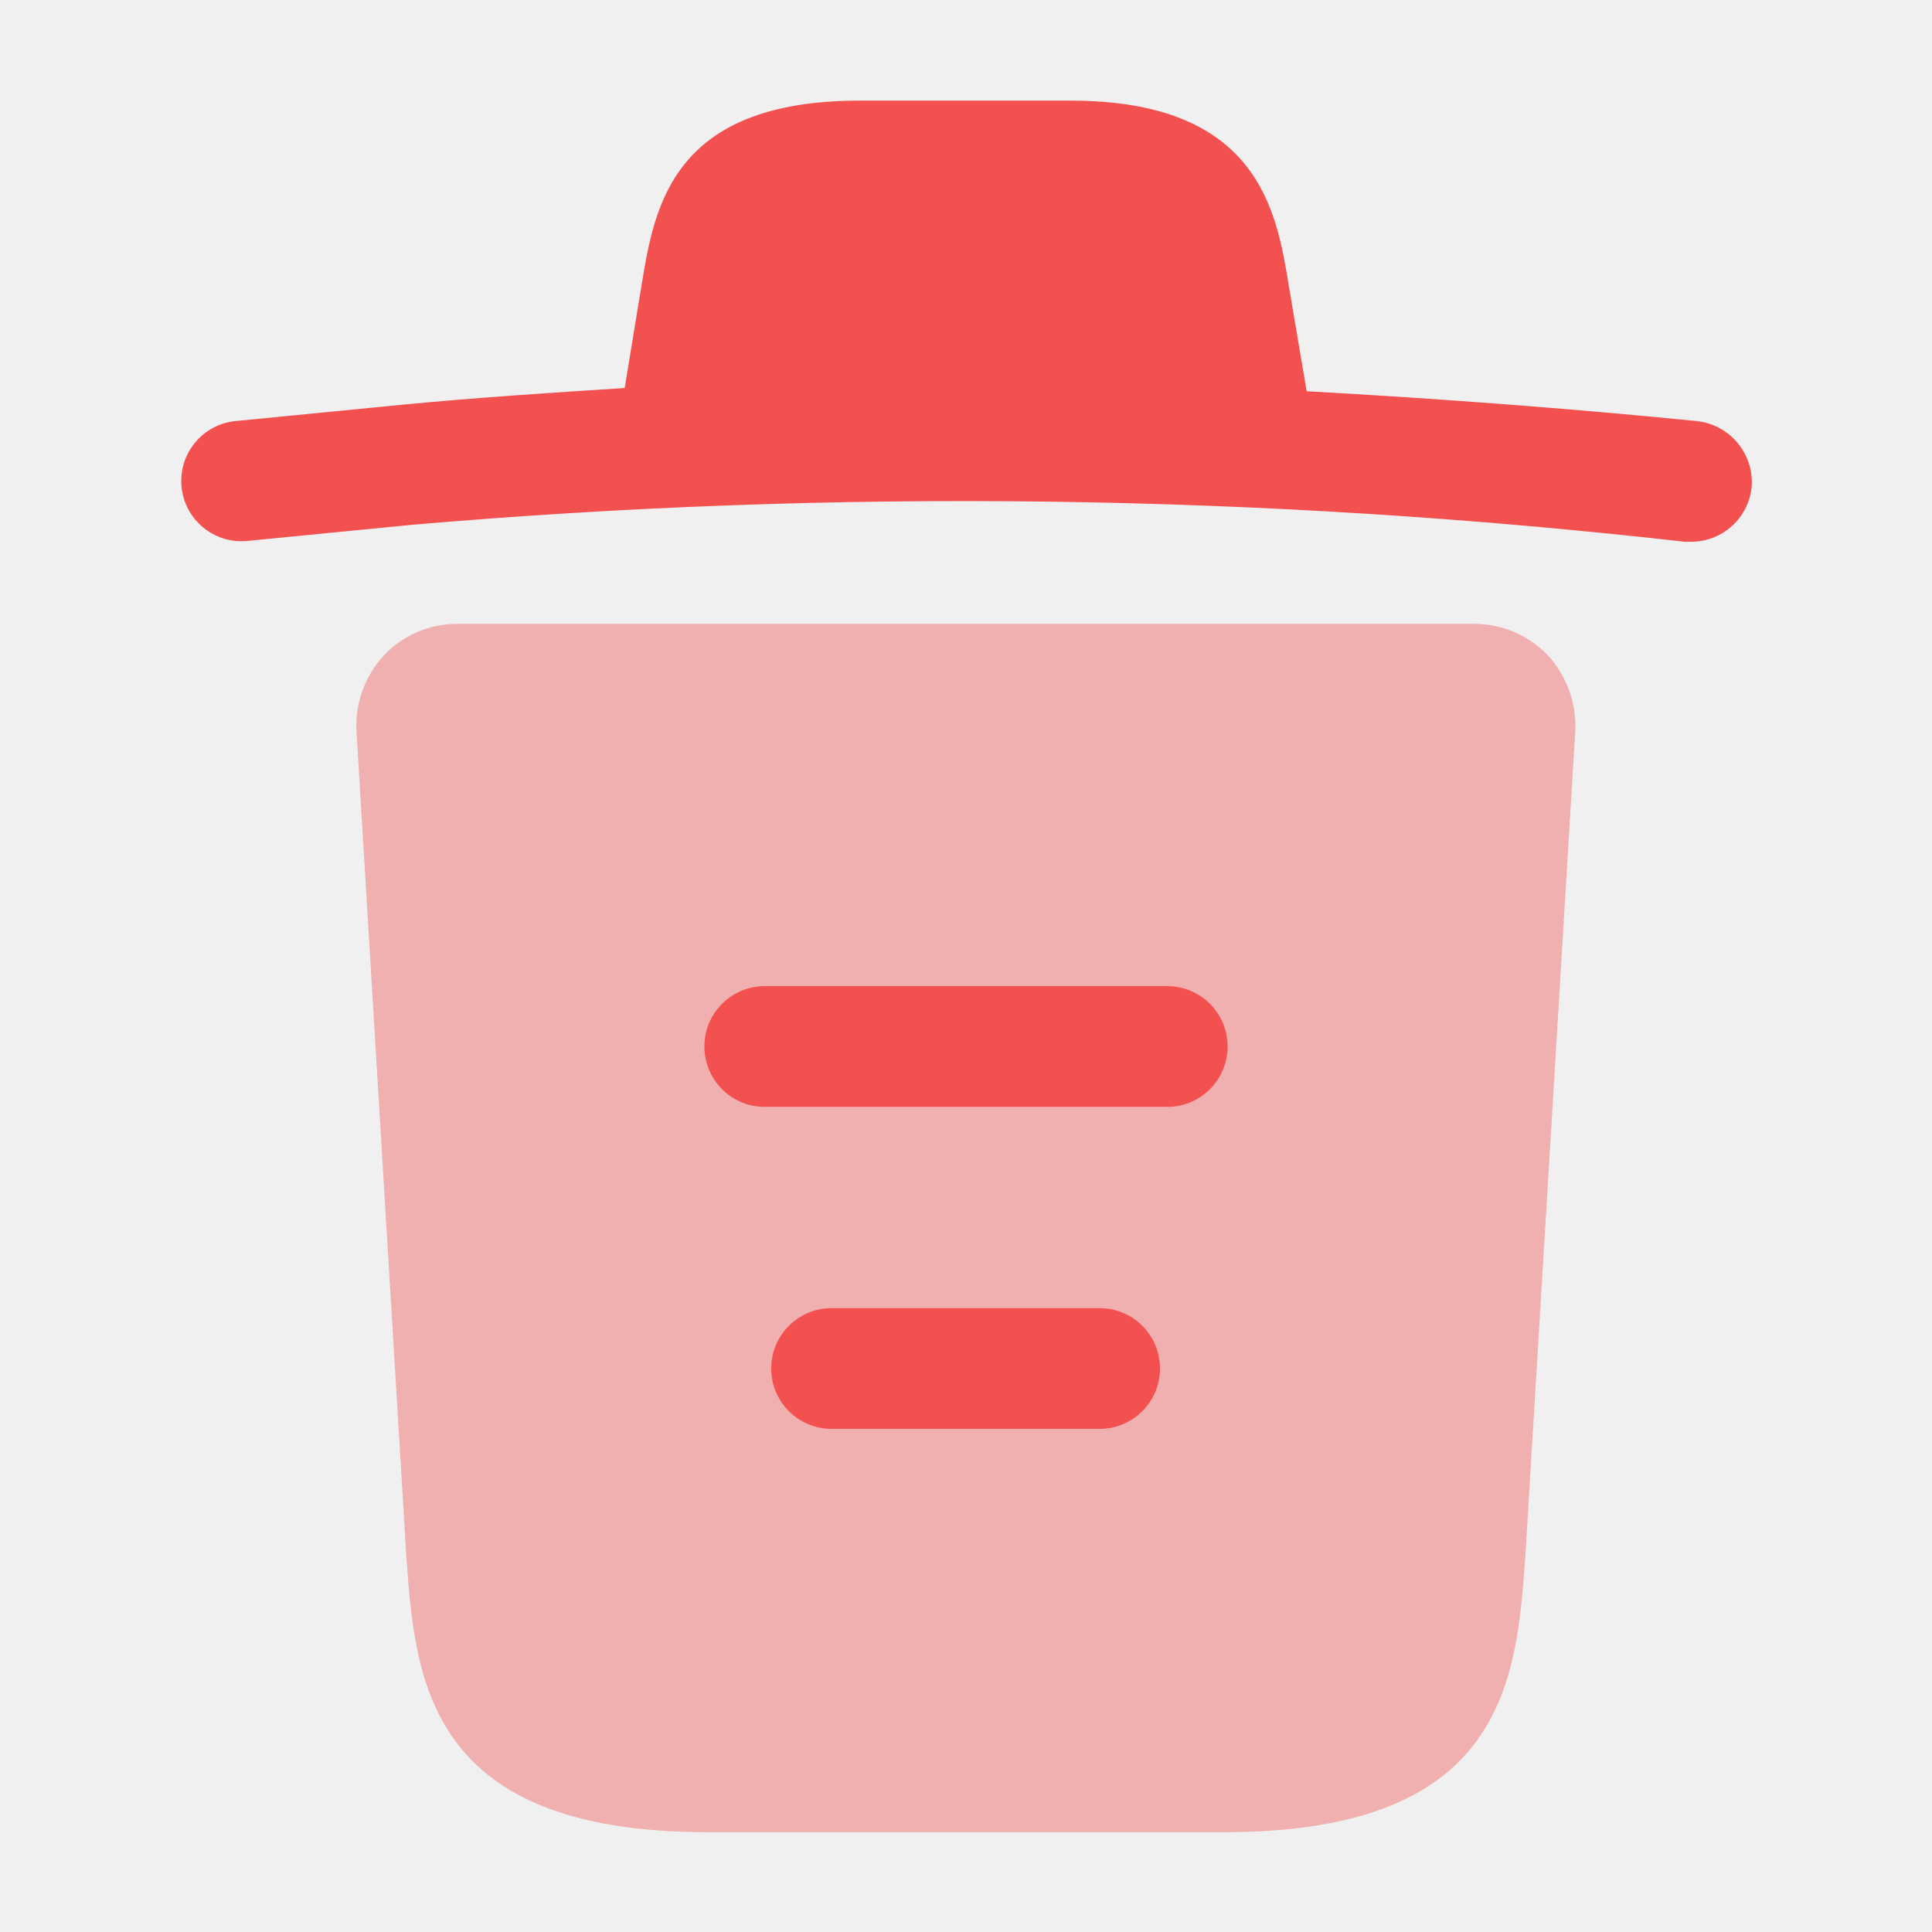
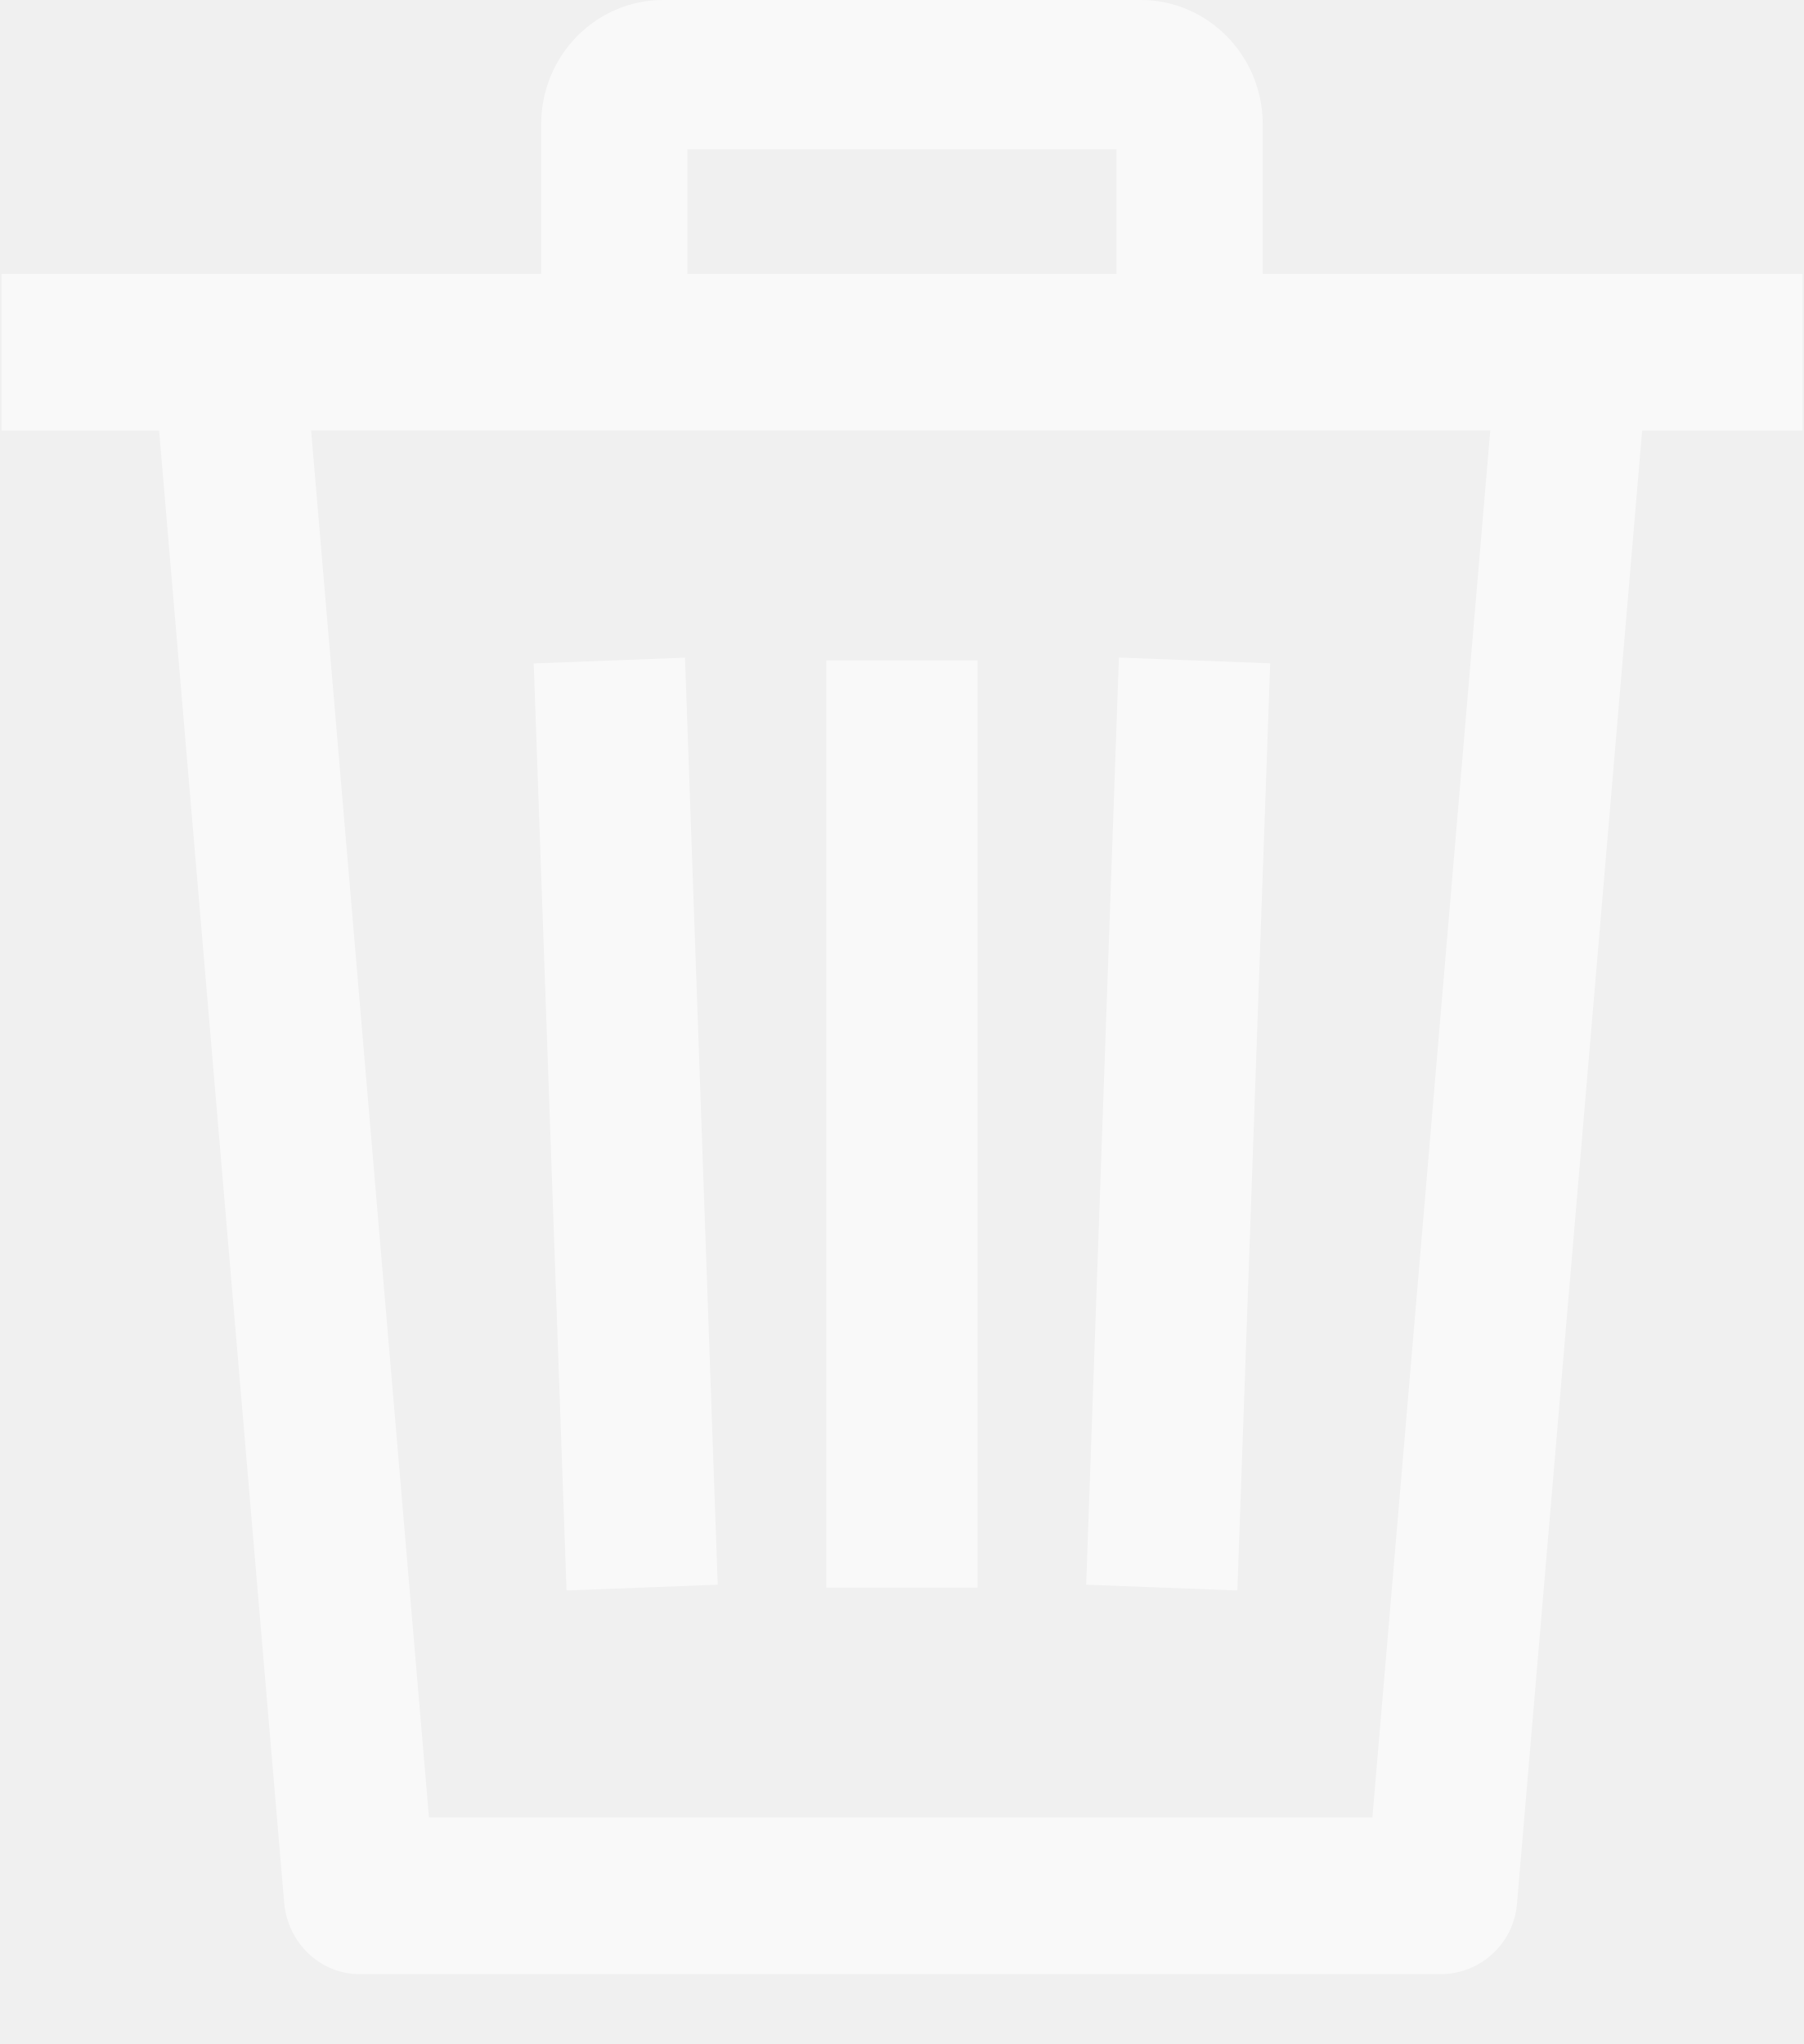
- <svg xmlns="http://www.w3.org/2000/svg" width="24" height="24" viewBox="0 0 24 24">
-   <g data-name="trash/bulk">
-     <g data-name="vuesax/bulk/trash">
-       <path d="M18.824 3.98c-1.61-.16-3.22-.28-4.84-.37V3.6l-.22-1.3c-.15-.92-.37-2.3-2.71-2.3h-2.62C6.1 0 5.884 1.32 5.724 2.29l-.21 1.28c-.93.06-1.86.12-2.79.21l-2.04.2a.748.748 0 1 0 .14 1.49l2.04-.2a79.729 79.729 0 0 1 15.82.21h.08a.757.757 0 0 0 .75-.68.766.766 0 0 0-.69-.82z" transform="translate(2.246 1.25)" style="fill:#f35050" />
-       <path data-name="Vector" d="M14.8.39a1.264 1.264 0 0 0-.91-.39H1.252a1.248 1.248 0 0 0-.91.39A1.288 1.288 0 0 0 0 1.33l.62 10.26c.11 1.52.25 3.42 3.74 3.42h6.42c3.49 0 3.63-1.89 3.74-3.42l.62-10.25a1.3 1.3 0 0 0-.34-.95z" transform="translate(4.428 7.75)" style="opacity:.399;fill:#f35050" />
-       <path data-name="Vector (Stroke)" d="M0 .75A.75.75 0 0 1 .75 0h3.33a.75.75 0 0 1 0 1.5H.75A.75.75 0 0 1 0 .75z" transform="translate(9.58 16.25)" style="fill:#f35050" />
-       <path data-name="Vector (Stroke)" d="M0 .75A.75.75 0 0 1 .75 0h5a.75.75 0 0 1 0 1.5h-5A.75.75 0 0 1 0 .75z" transform="translate(8.75 12.25)" style="fill:#f35050" />
-     </g>
+ <svg xmlns="http://www.w3.org/2000/svg" width="15" height="17" viewBox="0 0 15 17">
+   <g fill="#FFF" fill-rule="nonzero" opacity=".6">
+     <path d="M10.562 5.517l-1.258-.048-.272 7.711 1.257.048zM6.871 5.493h1.258v7.711H6.871zM5.968 13.18L5.696 5.47l-1.258.048.273 7.71z" />
+     <path d="M.012 2.278v1.303h1.311l1.04 12.244c.03.336.301.594.627.594h8.998a.638.638 0 0 0 .627-.595l1.04-12.243h1.333V2.278H.012zm11.4 12.838H3.567L2.587 3.58h9.805l-.98 11.535z" />
+     <path d="M9.486 0H5.514C4.954 0 4.5.464 4.5 1.034V3h1.216V1.241h3.568V3H10.5V1.034C10.5.464 10.045 0 9.486 0z" />
  </g>
</svg>
